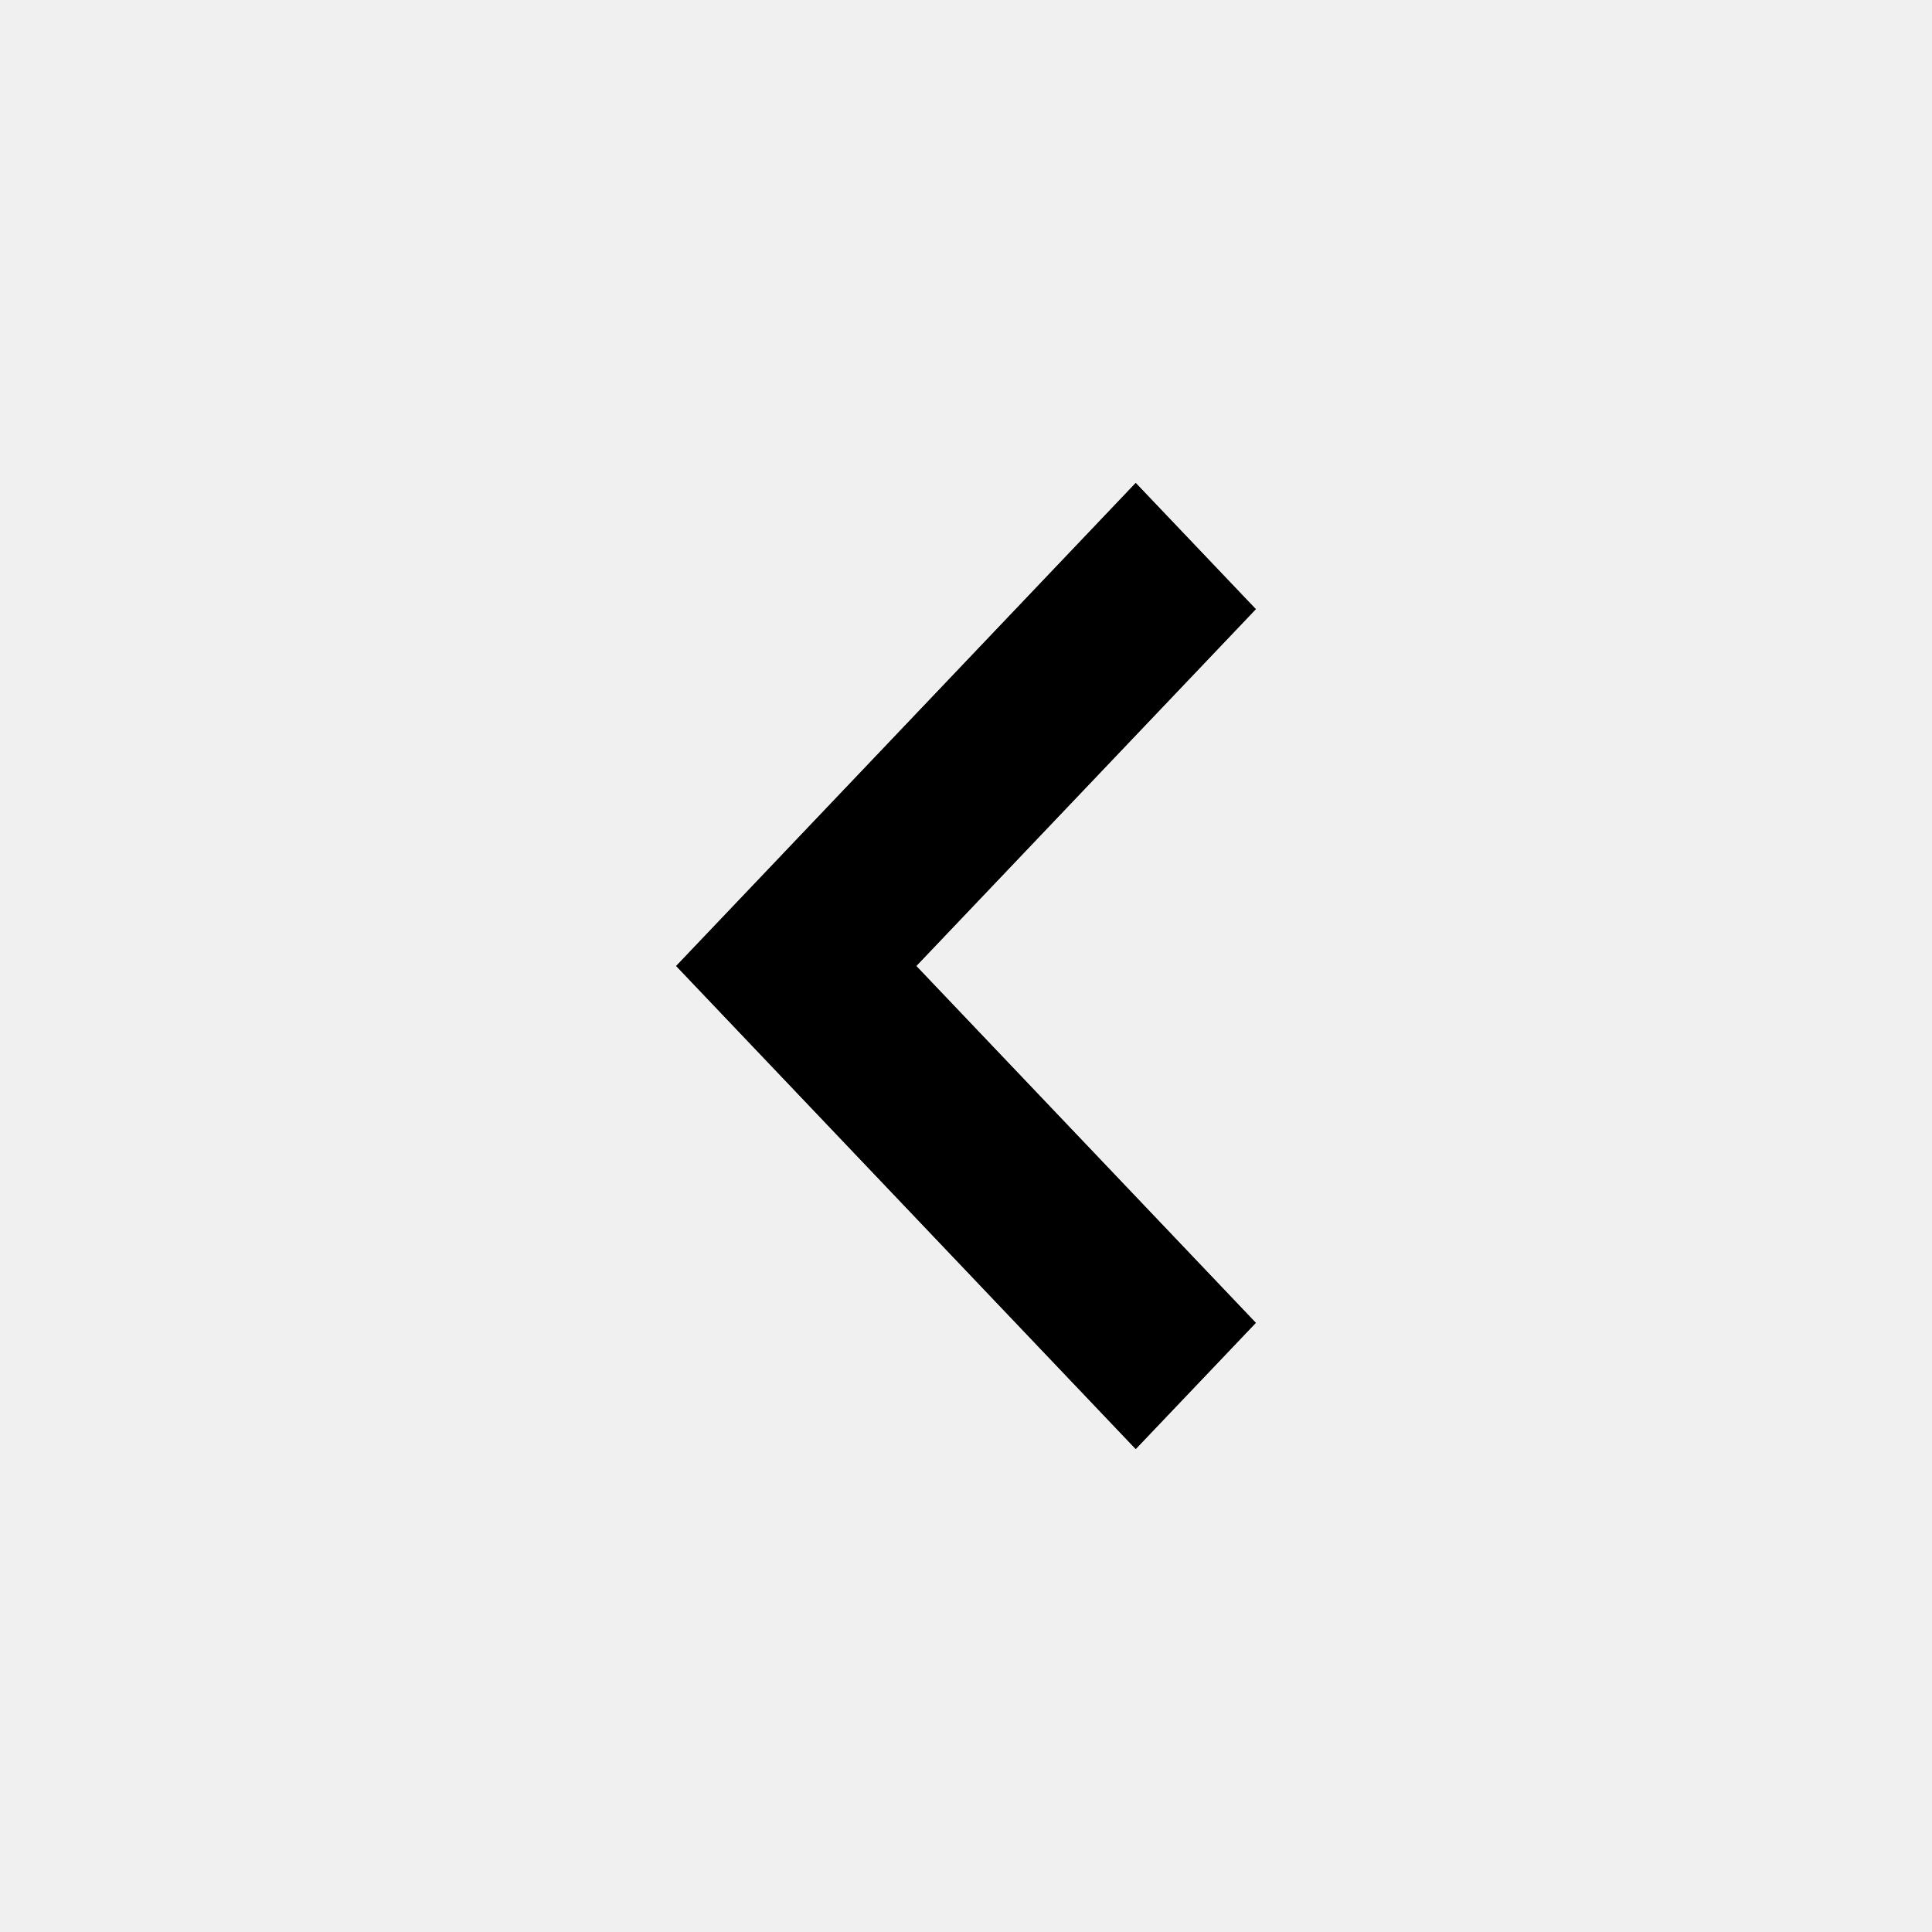
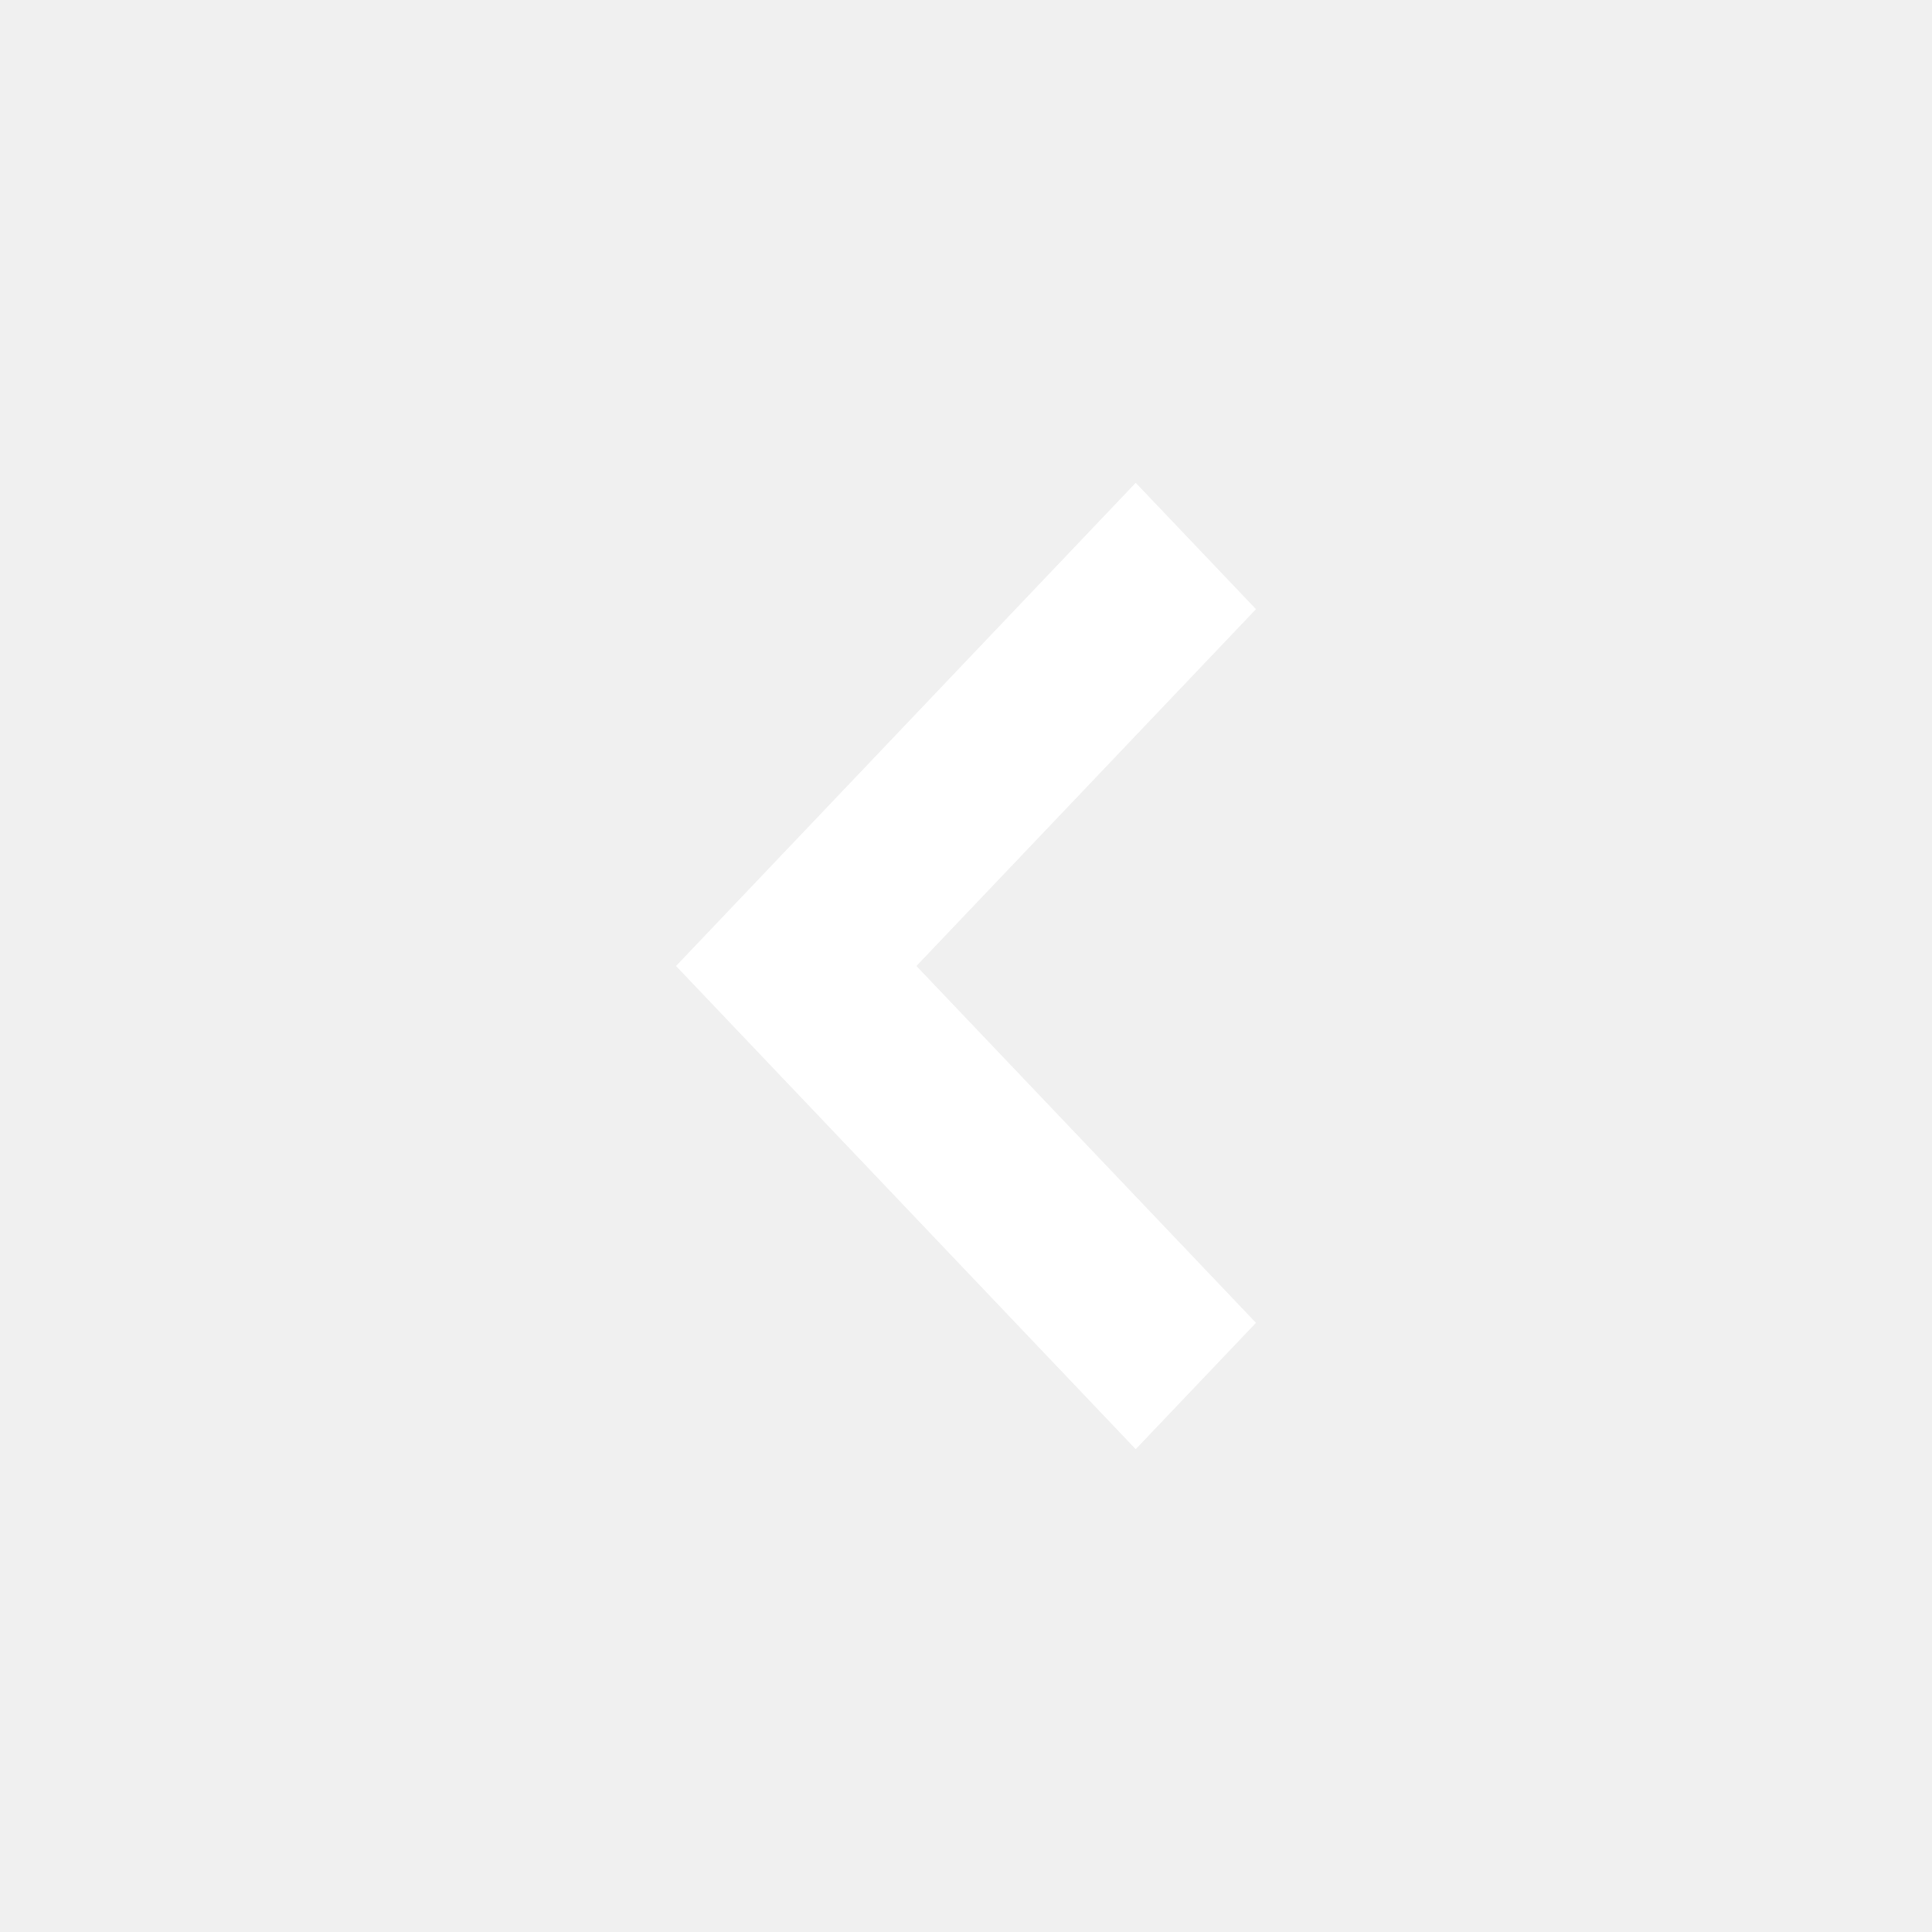
<svg xmlns="http://www.w3.org/2000/svg" width="20" height="20" viewBox="0 0 20 20" fill="none">
-   <path d="M9.485 10L13 6.306L11.757 5L7 10L11.757 15L13 13.694L9.485 10Z" fill="#111111" />
-   <mask id="mask0_2_18356" style="mask-type:alpha" maskUnits="userSpaceOnUse" x="7" y="5" width="6" height="10">
-     <path d="M9.485 10L13 6.306L11.757 5L7 10L11.757 15L13 13.694L9.485 10Z" fill="white" />
-   </mask>
-   <g mask="url(#mask0_2_18356)">
-     <rect width="20" height="20" fill="black" />
-   </g>
+   <path d="M9.485 10L13 6.306L11.757 5L7 10L11.757 15L13 13.694L9.485 10Z" fill="white" />
+   <path d="M9.485 10L13 6.306L11.757 5L7 10L11.757 15L13 13.694L9.485 10Z" fill="white" />
</svg>
